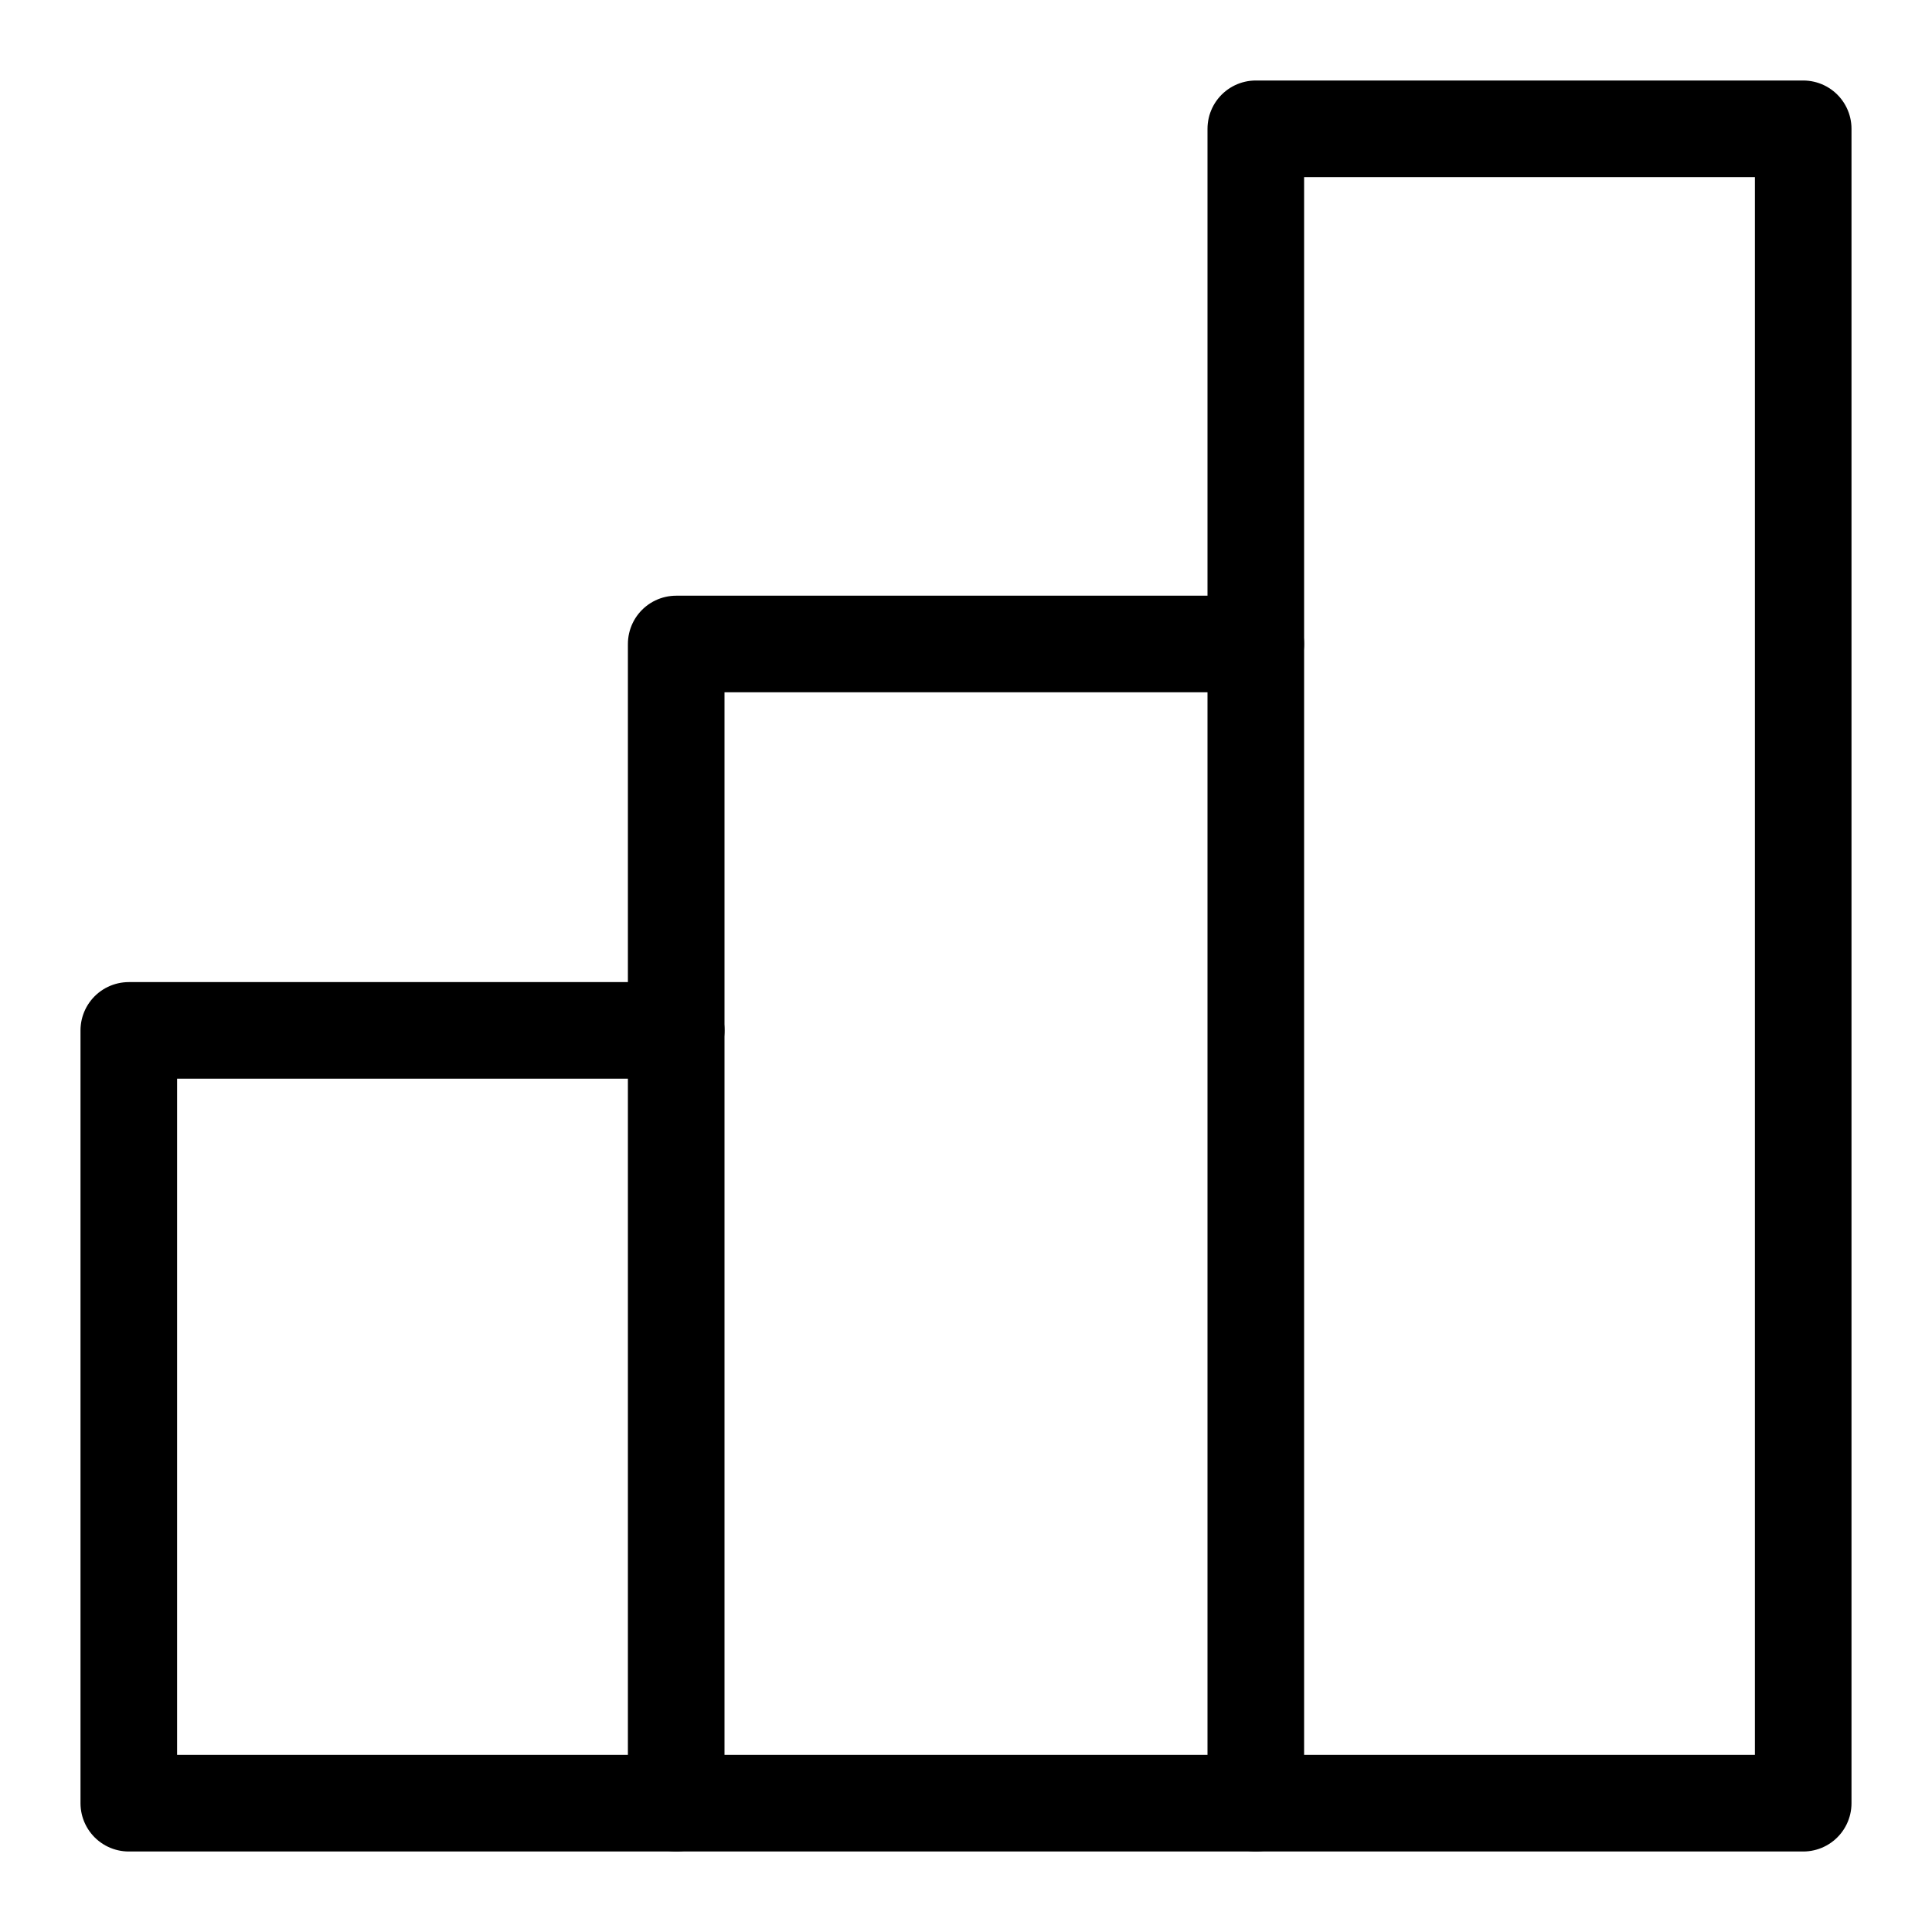
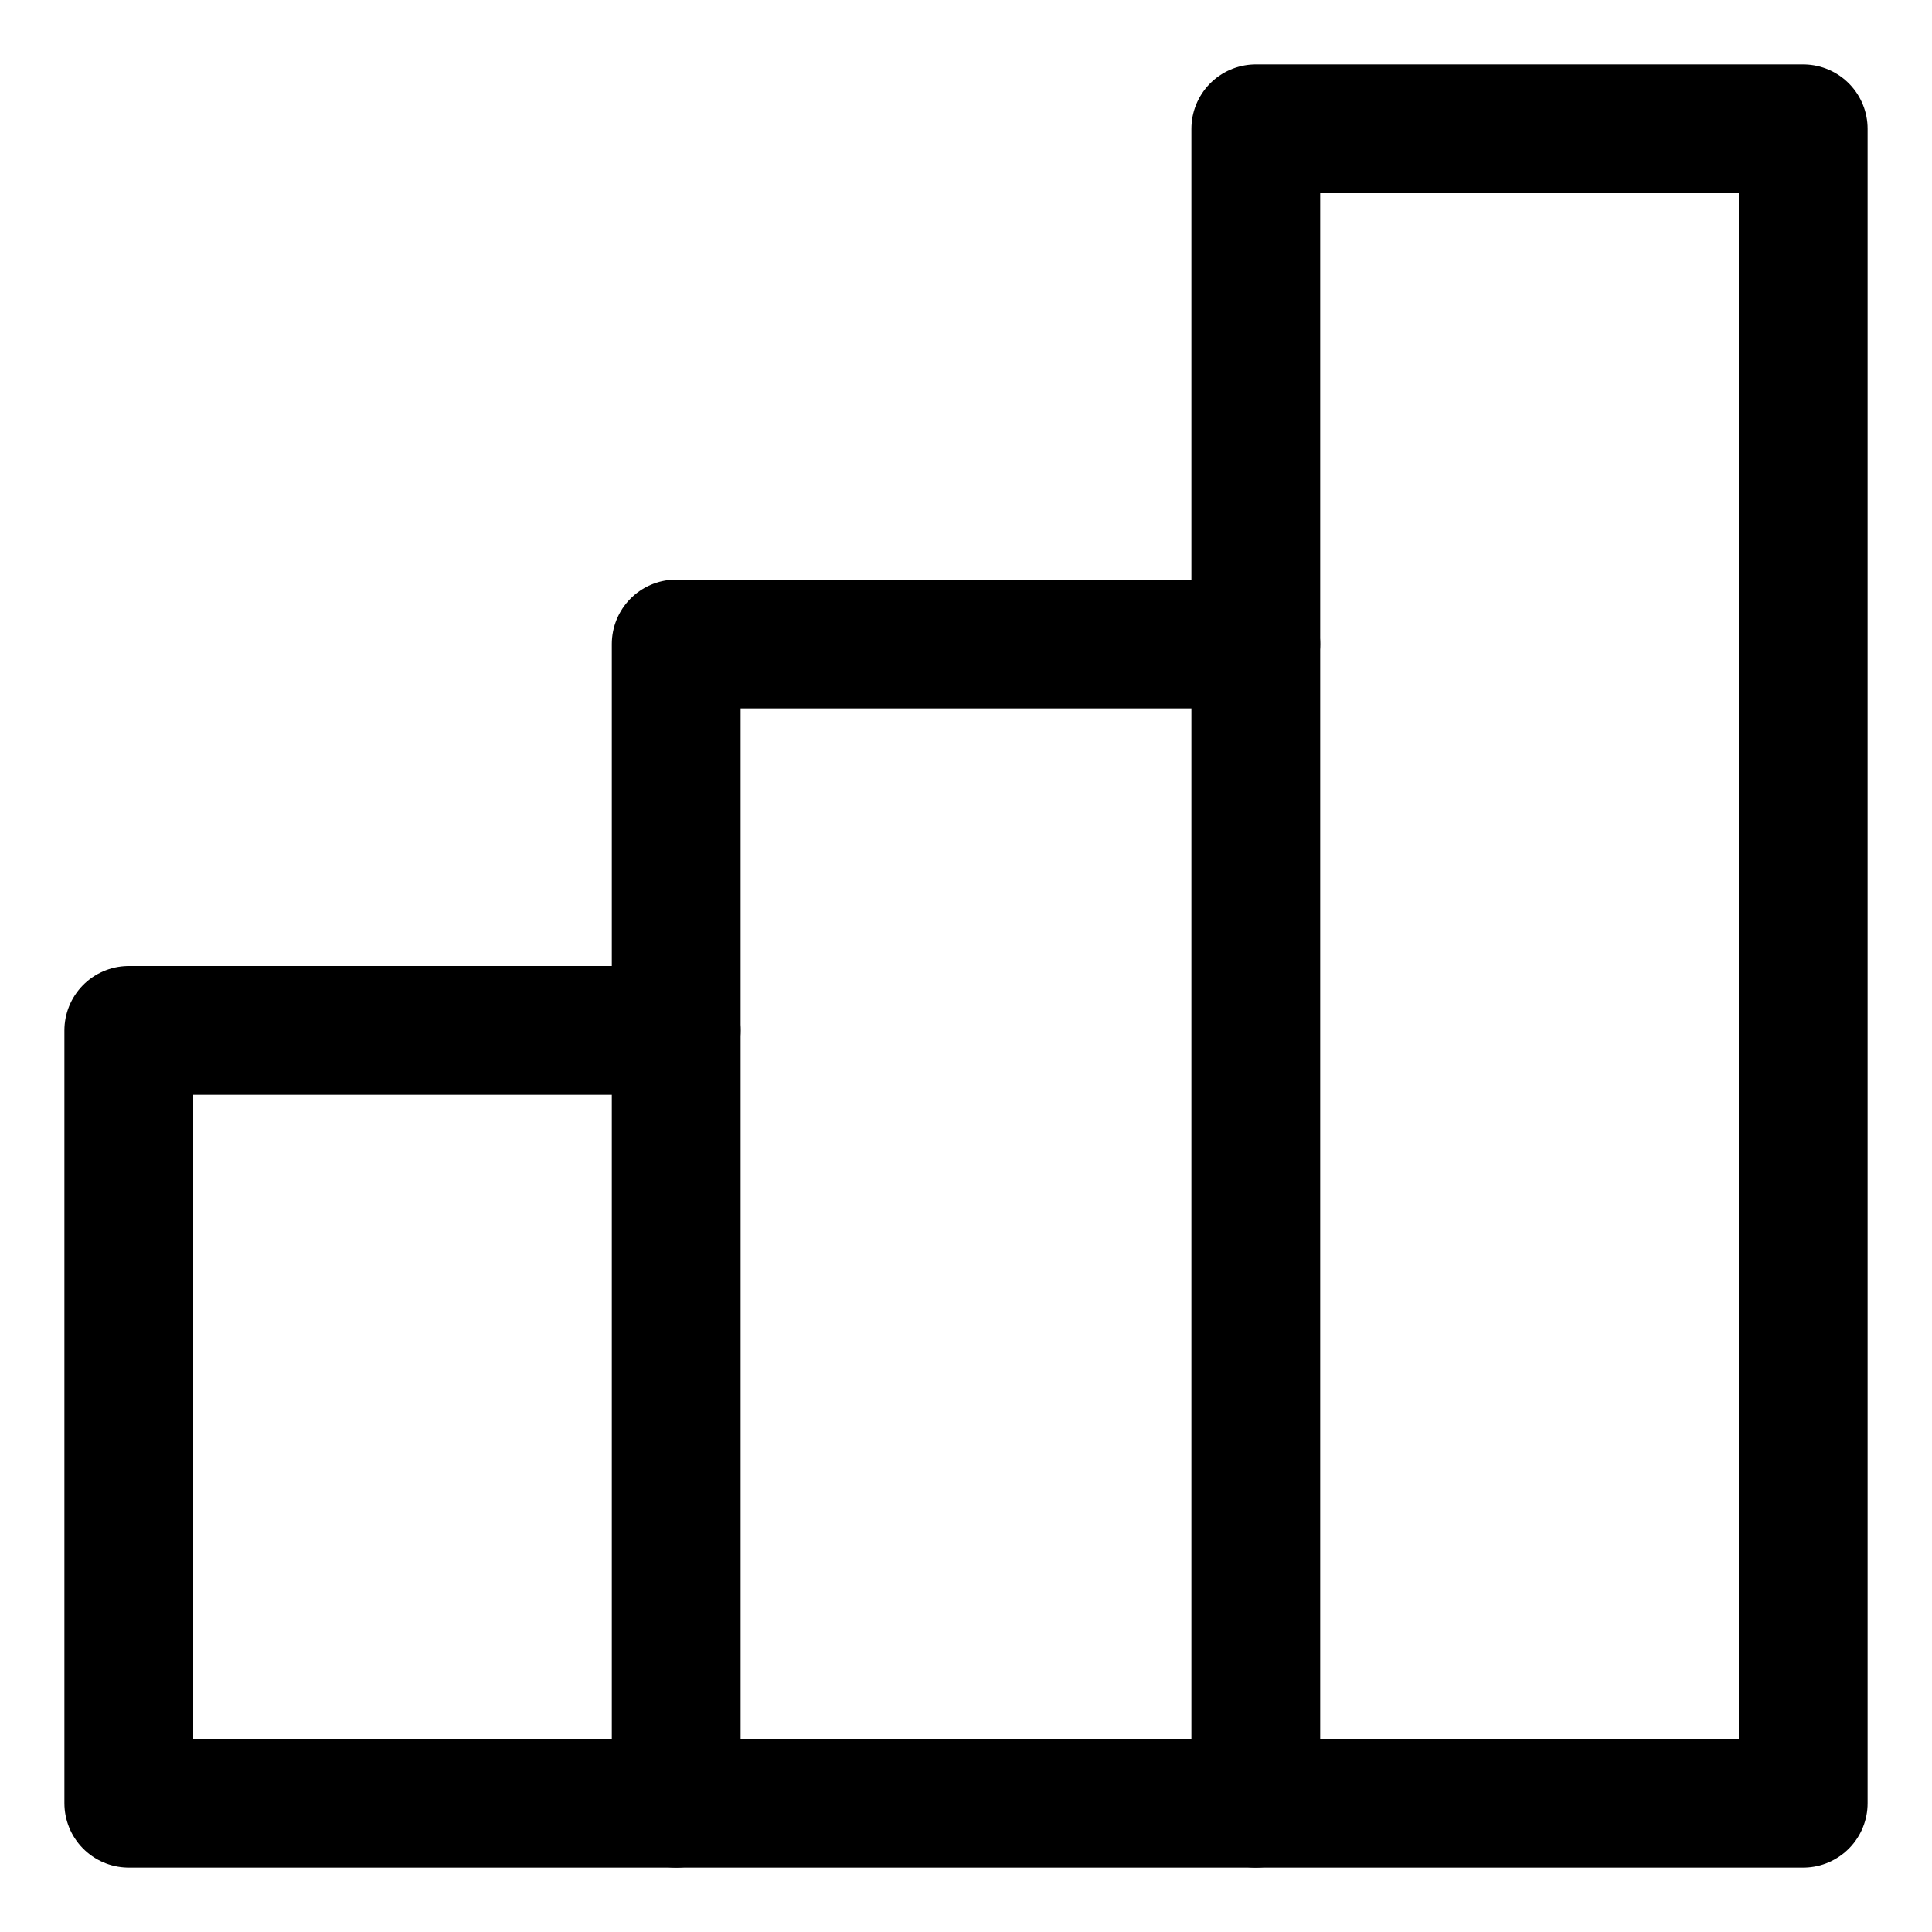
- <svg xmlns="http://www.w3.org/2000/svg" viewBox="0.25 0.25 13.5 13.5" stroke-width="0.75" style="background-color: transparents">
+ <svg xmlns="http://www.w3.org/2000/svg" viewBox="0.25 0.25 13.5 13.5" stroke-width="1" style="background-color: transparent">
  <g transform="matrix(0.9,0,0,0.9,0.7,0.7)">
    <g>
      <polyline points="4.75 7.5 0.5 7.5 0.5 13.5 4.75 13.5" fill="none" stroke="currentColor" stroke-linecap="round" stroke-linejoin="round" />
      <polyline points="9.25 4.5 4.75 4.5 4.75 13.5 9.25 13.5" fill="none" stroke="currentColor" stroke-linecap="round" stroke-linejoin="round" />
      <rect x="9.25" y="0.5" width="4.25" height="13" fill="none" stroke="currentColor" stroke-linecap="round" stroke-linejoin="round" />
    </g>
  </g>
</svg>
